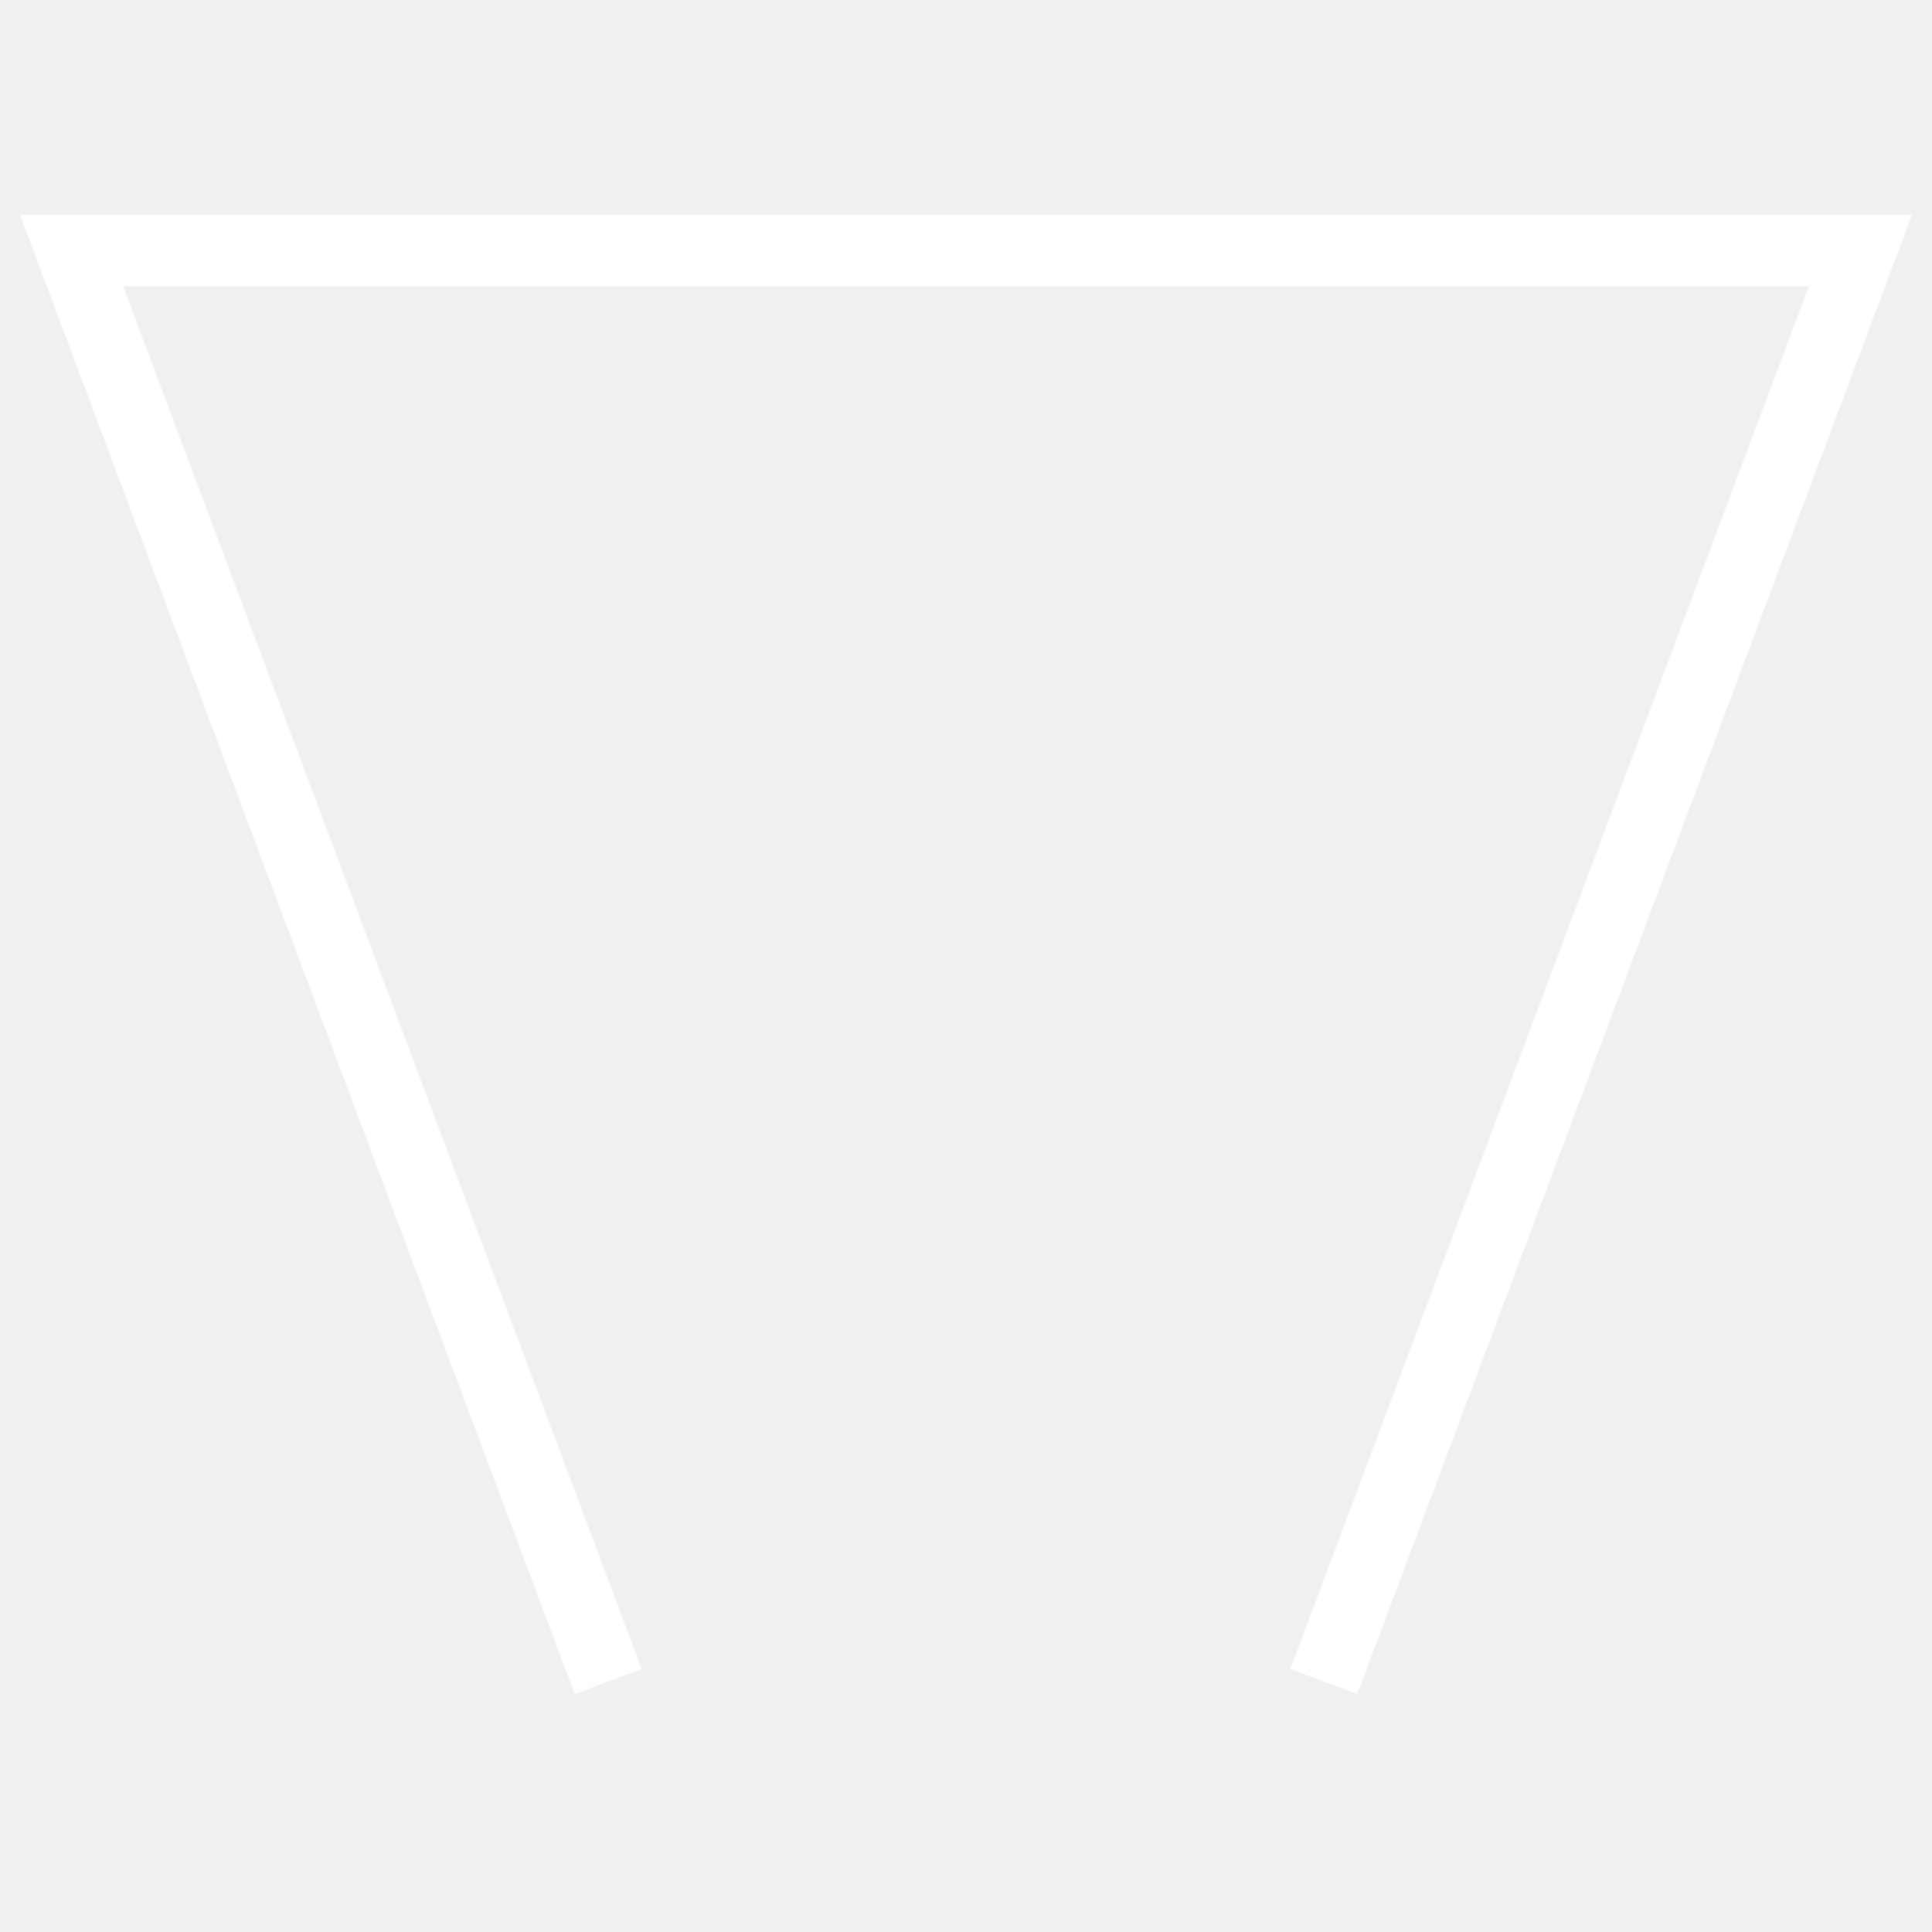
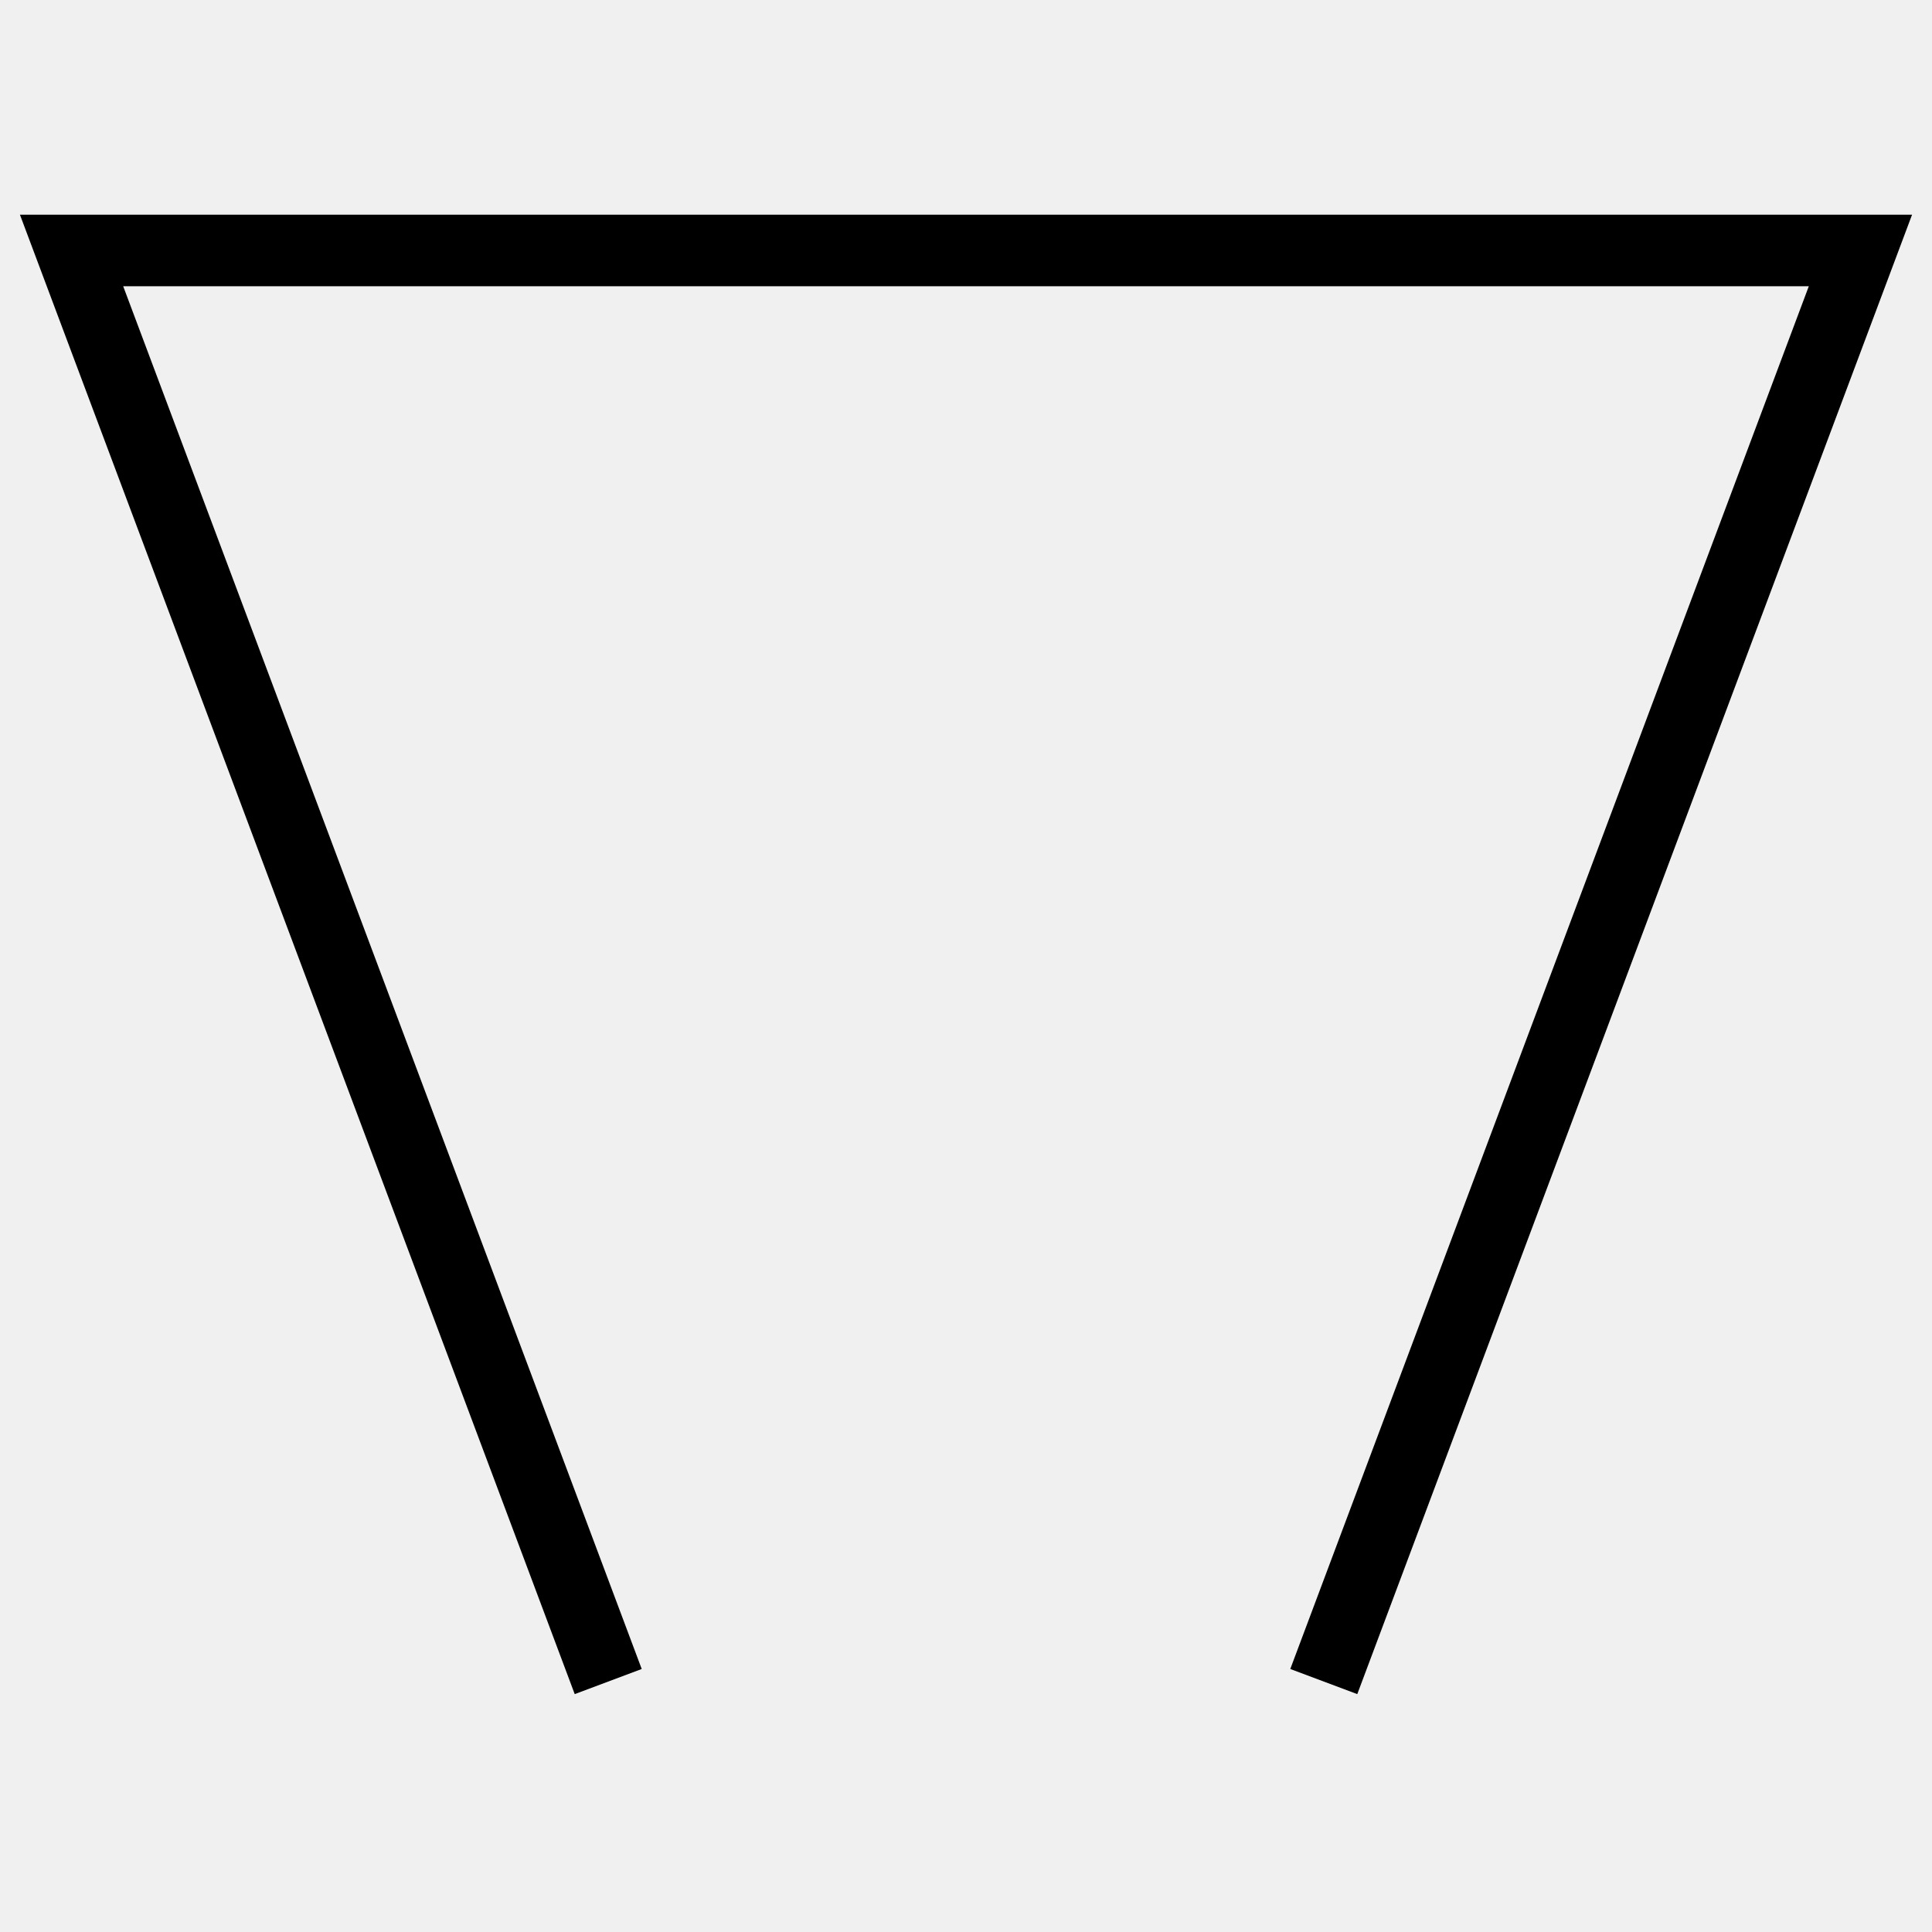
- <svg xmlns="http://www.w3.org/2000/svg" version="1.2" width="108" height="108" viewBox="46 46 108 108" id="svg310">
-   <defs id="defs314" />
-   <path d="M 80,140 50,60 150,60 120,140" stroke-width="4" stroke="black" fill="none" id="path308" style="stroke:#ffffff" />
+ <svg xmlns="http://www.w3.org/2000/svg" version="1.2" baseProfile="tiny" width="108" height="108" viewBox="46 46 108 108">
+   <path d="M 80,140 50,60 150,60 120,140" stroke-width="4" stroke="black" fill="none" />
</svg>
